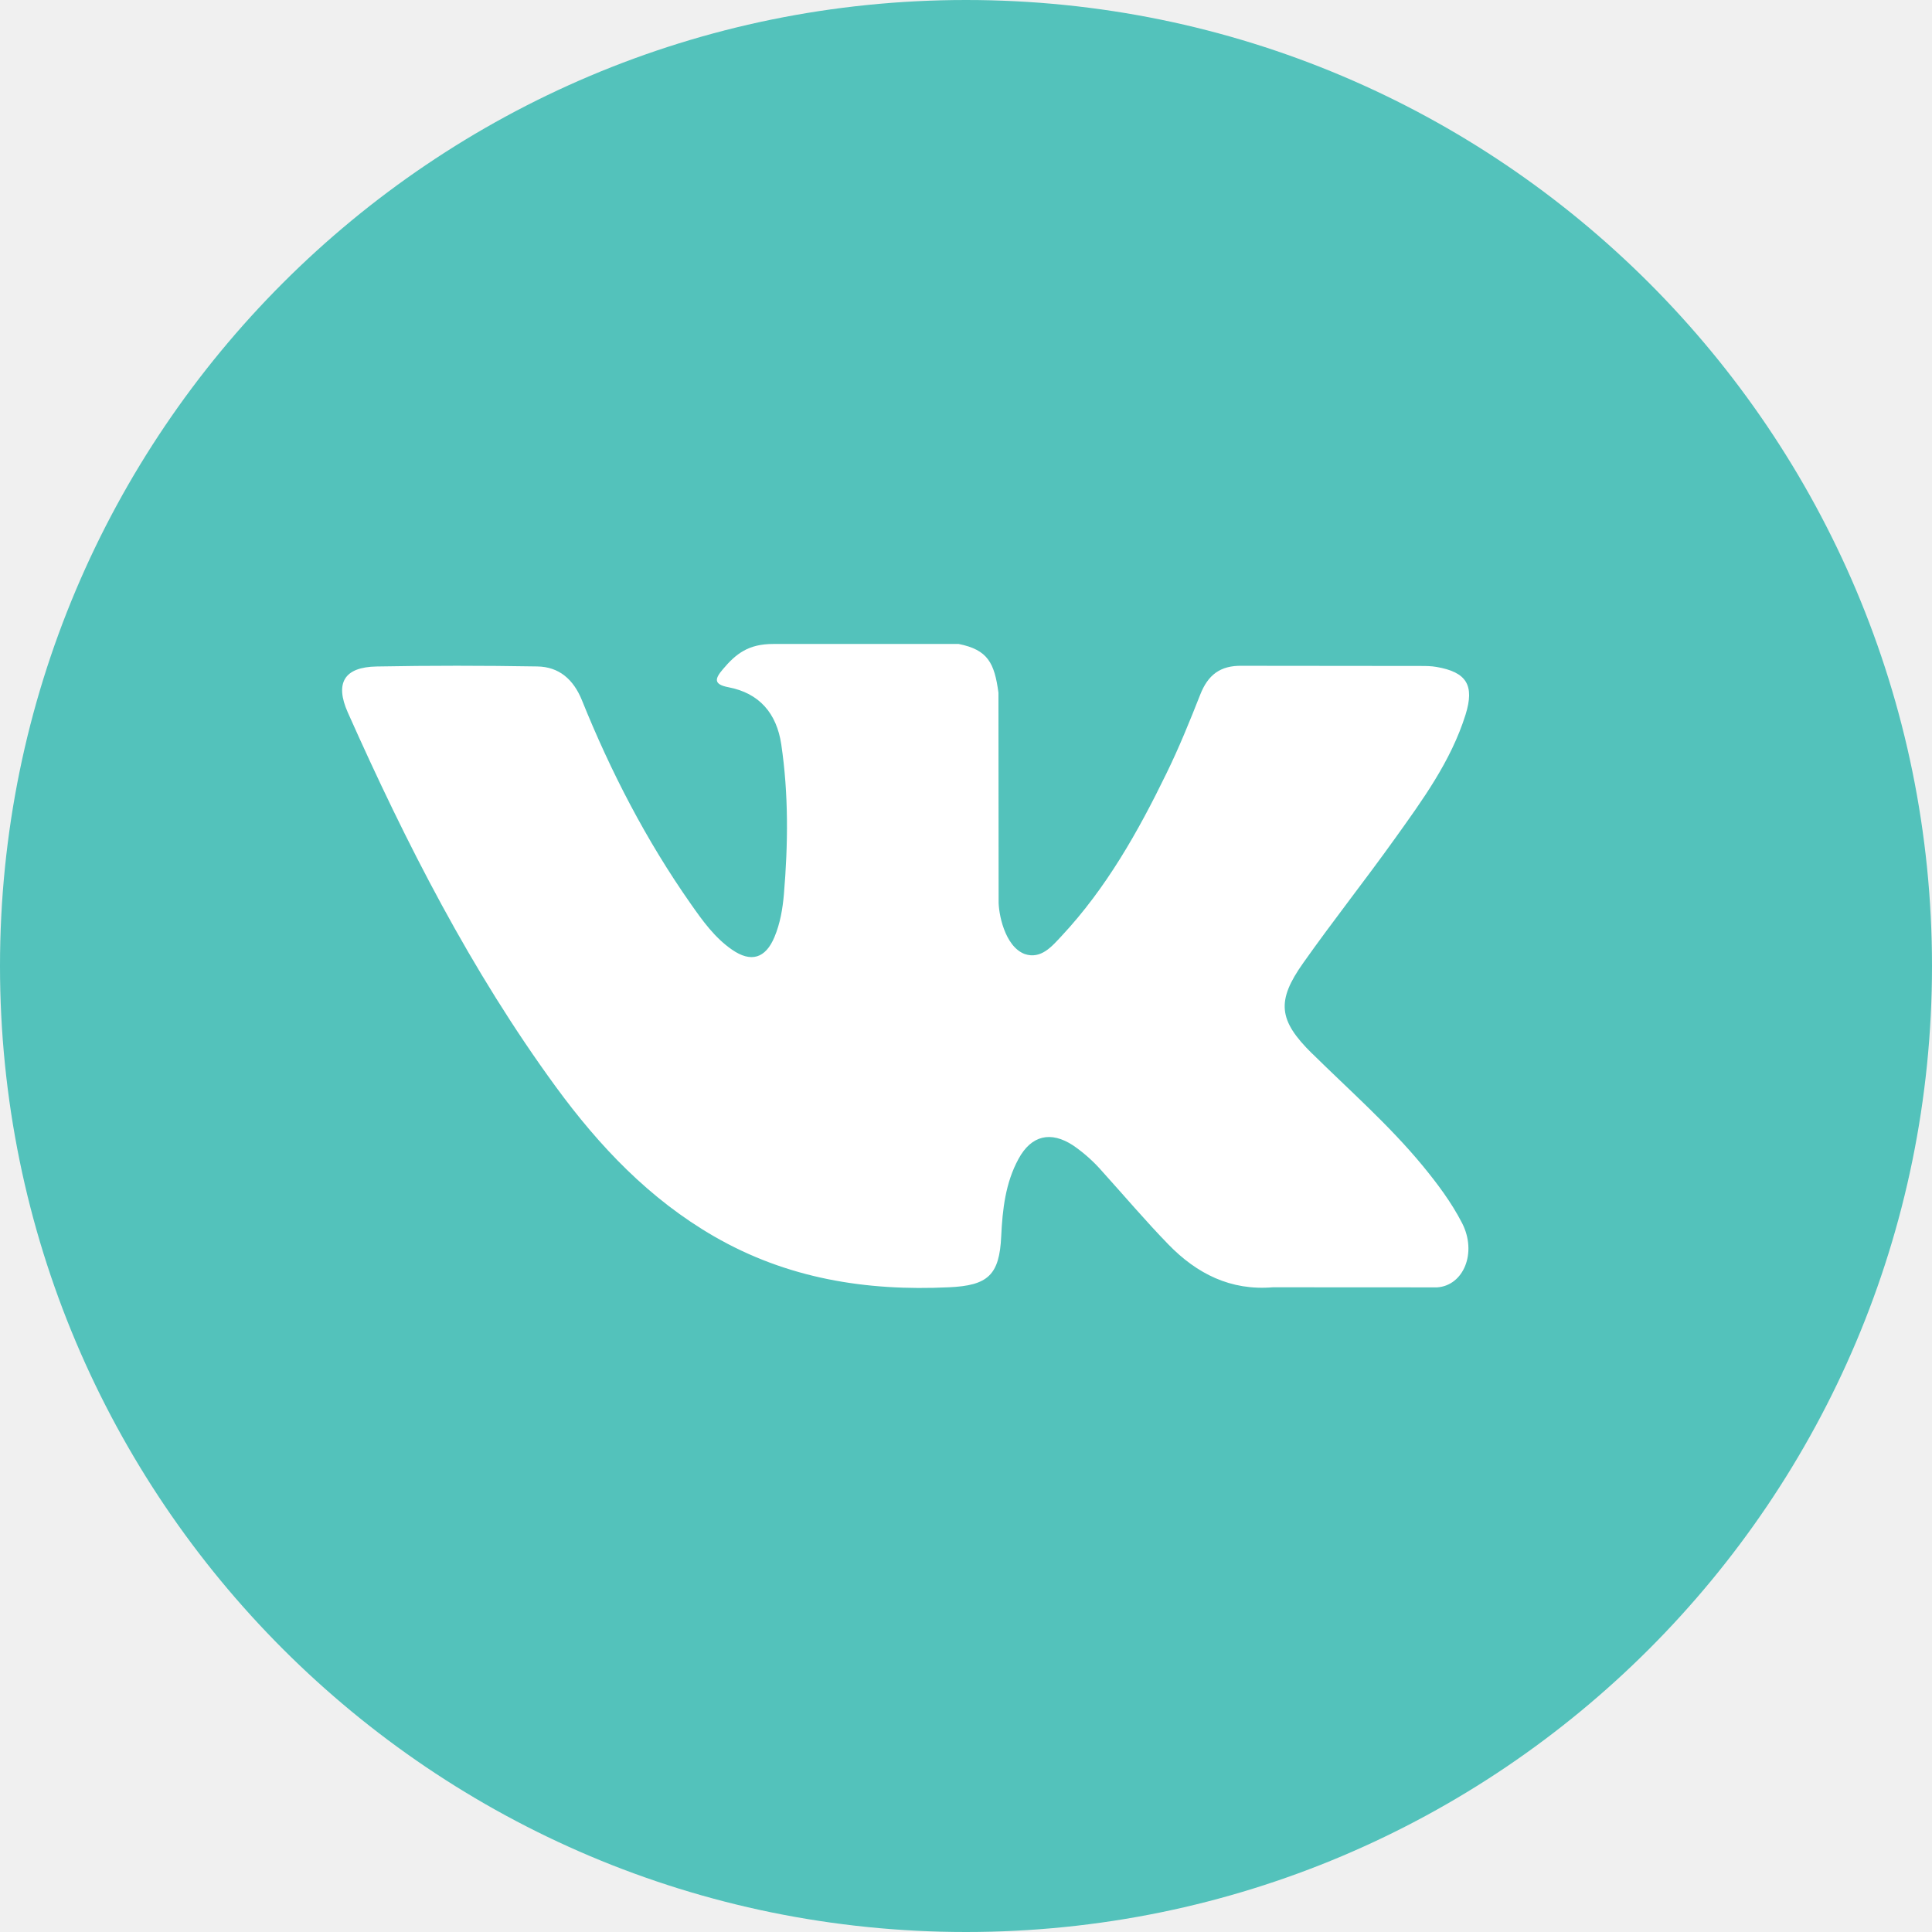
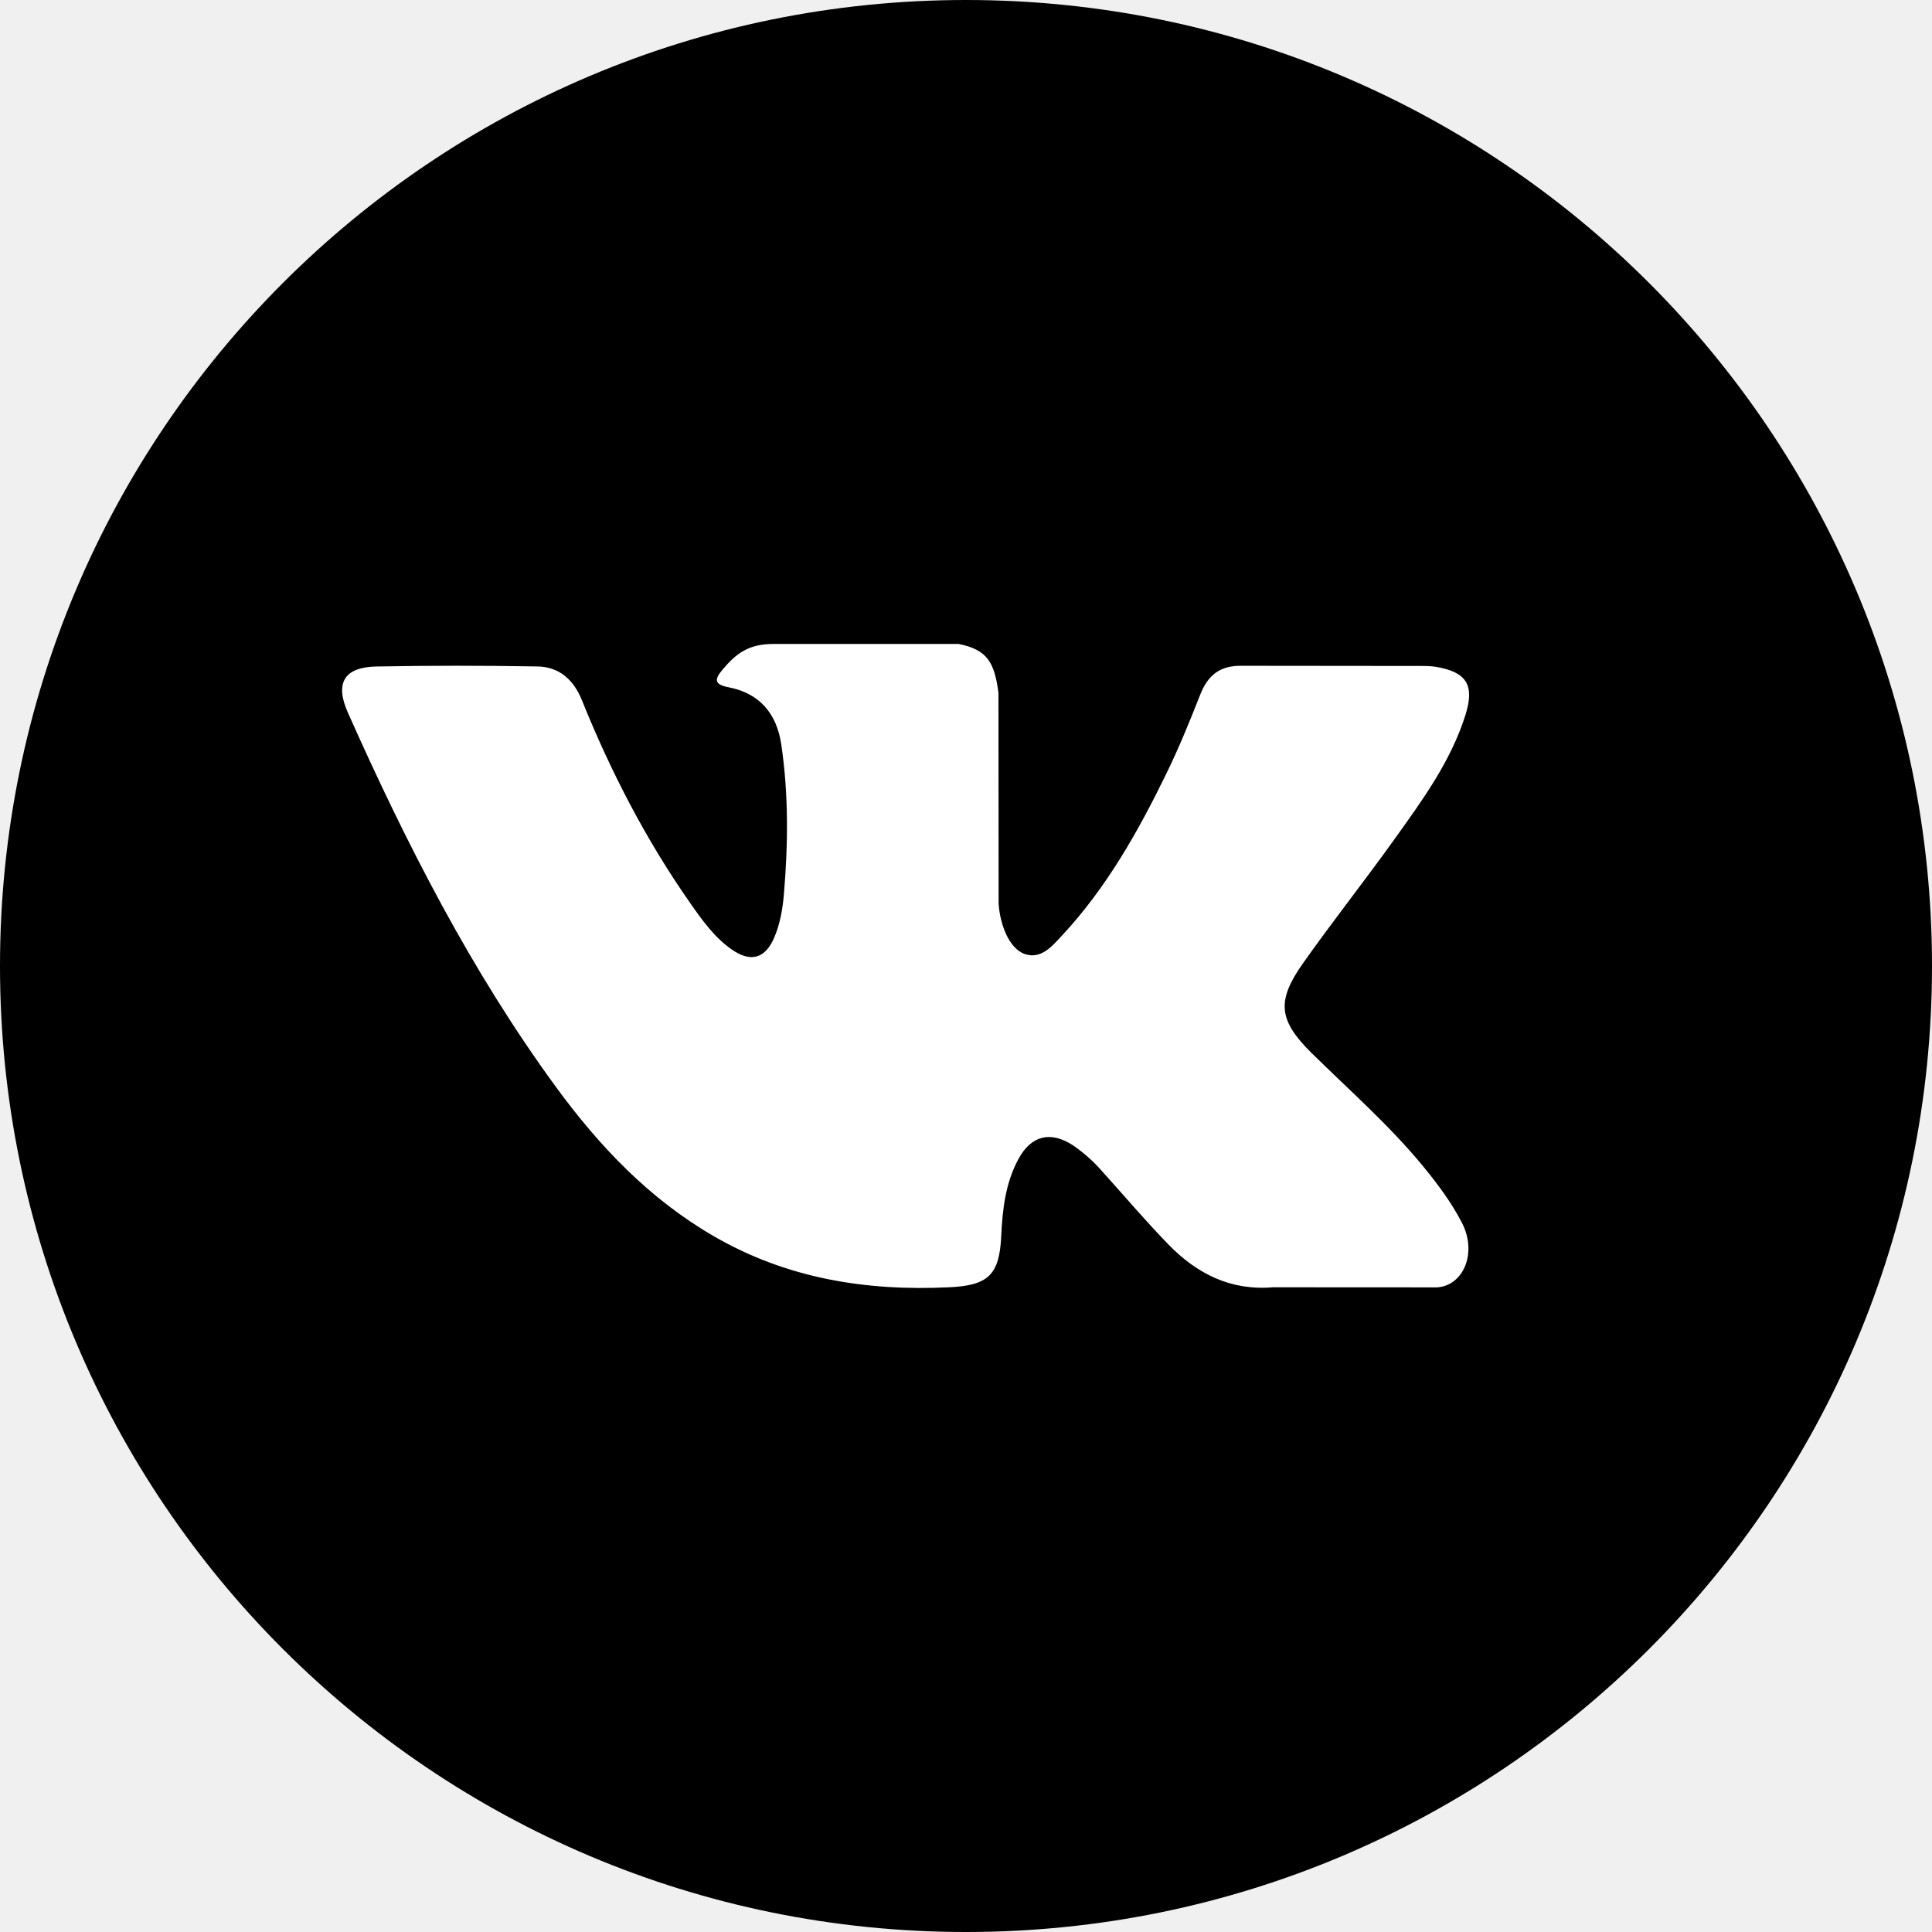
- <svg xmlns="http://www.w3.org/2000/svg" width="44" height="44" viewBox="0 0 44 44" fill="none">
-   <circle cx="22" cy="22" r="22" fill="#53C2BB" />
+ <svg xmlns="http://www.w3.org/2000/svg" width="44" height="44" viewBox="0 0 44 44">
+   <circle cx="22" cy="22" r="22" />
  <path d="M29.883 23.993c.852.84 1.751 1.628 2.514 2.552.337.41.656.834.901 1.31.347.677.033 1.424-.568 1.464l-3.74-.002c-.965.081-1.734-.31-2.381-.976-.518-.533-.998-1.1-1.495-1.65a3.54 3.54 0 0 0-.673-.604c-.51-.335-.953-.232-1.245.306-.298.546-.365 1.151-.394 1.761-.04.89-.307 1.123-1.19 1.163-1.89.09-3.685-.198-5.352-1.161-1.47-.85-2.608-2.047-3.6-3.403-1.931-2.642-3.41-5.544-4.739-8.527-.299-.673-.08-1.034.654-1.047 1.22-.023 2.44-.022 3.66-.001.496.007.825.294 1.017.767.66 1.638 1.467 3.197 2.481 4.642.27.385.545.77.938 1.041.433.3.763.2.967-.288.13-.31.186-.642.215-.974.096-1.14.108-2.277-.06-3.412-.105-.709-.5-1.168-1.201-1.302-.358-.068-.304-.203-.13-.409.3-.356.583-.577 1.146-.577h4.226c.665.133.814.435.905 1.11l.004 4.74c-.007.262.13 1.038.596 1.212.373.124.62-.178.844-.418 1.011-1.084 1.734-2.365 2.38-3.692.286-.584.532-1.19.77-1.795.176-.45.454-.67.955-.66l4.067.004c.121 0 .242.001.36.022.685.118.872.415.661 1.09-.333 1.06-.982 1.945-1.617 2.832-.678.948-1.404 1.864-2.077 2.817-.618.87-.568 1.309.199 2.065h.002Z" fill="#fff" />
</svg>
